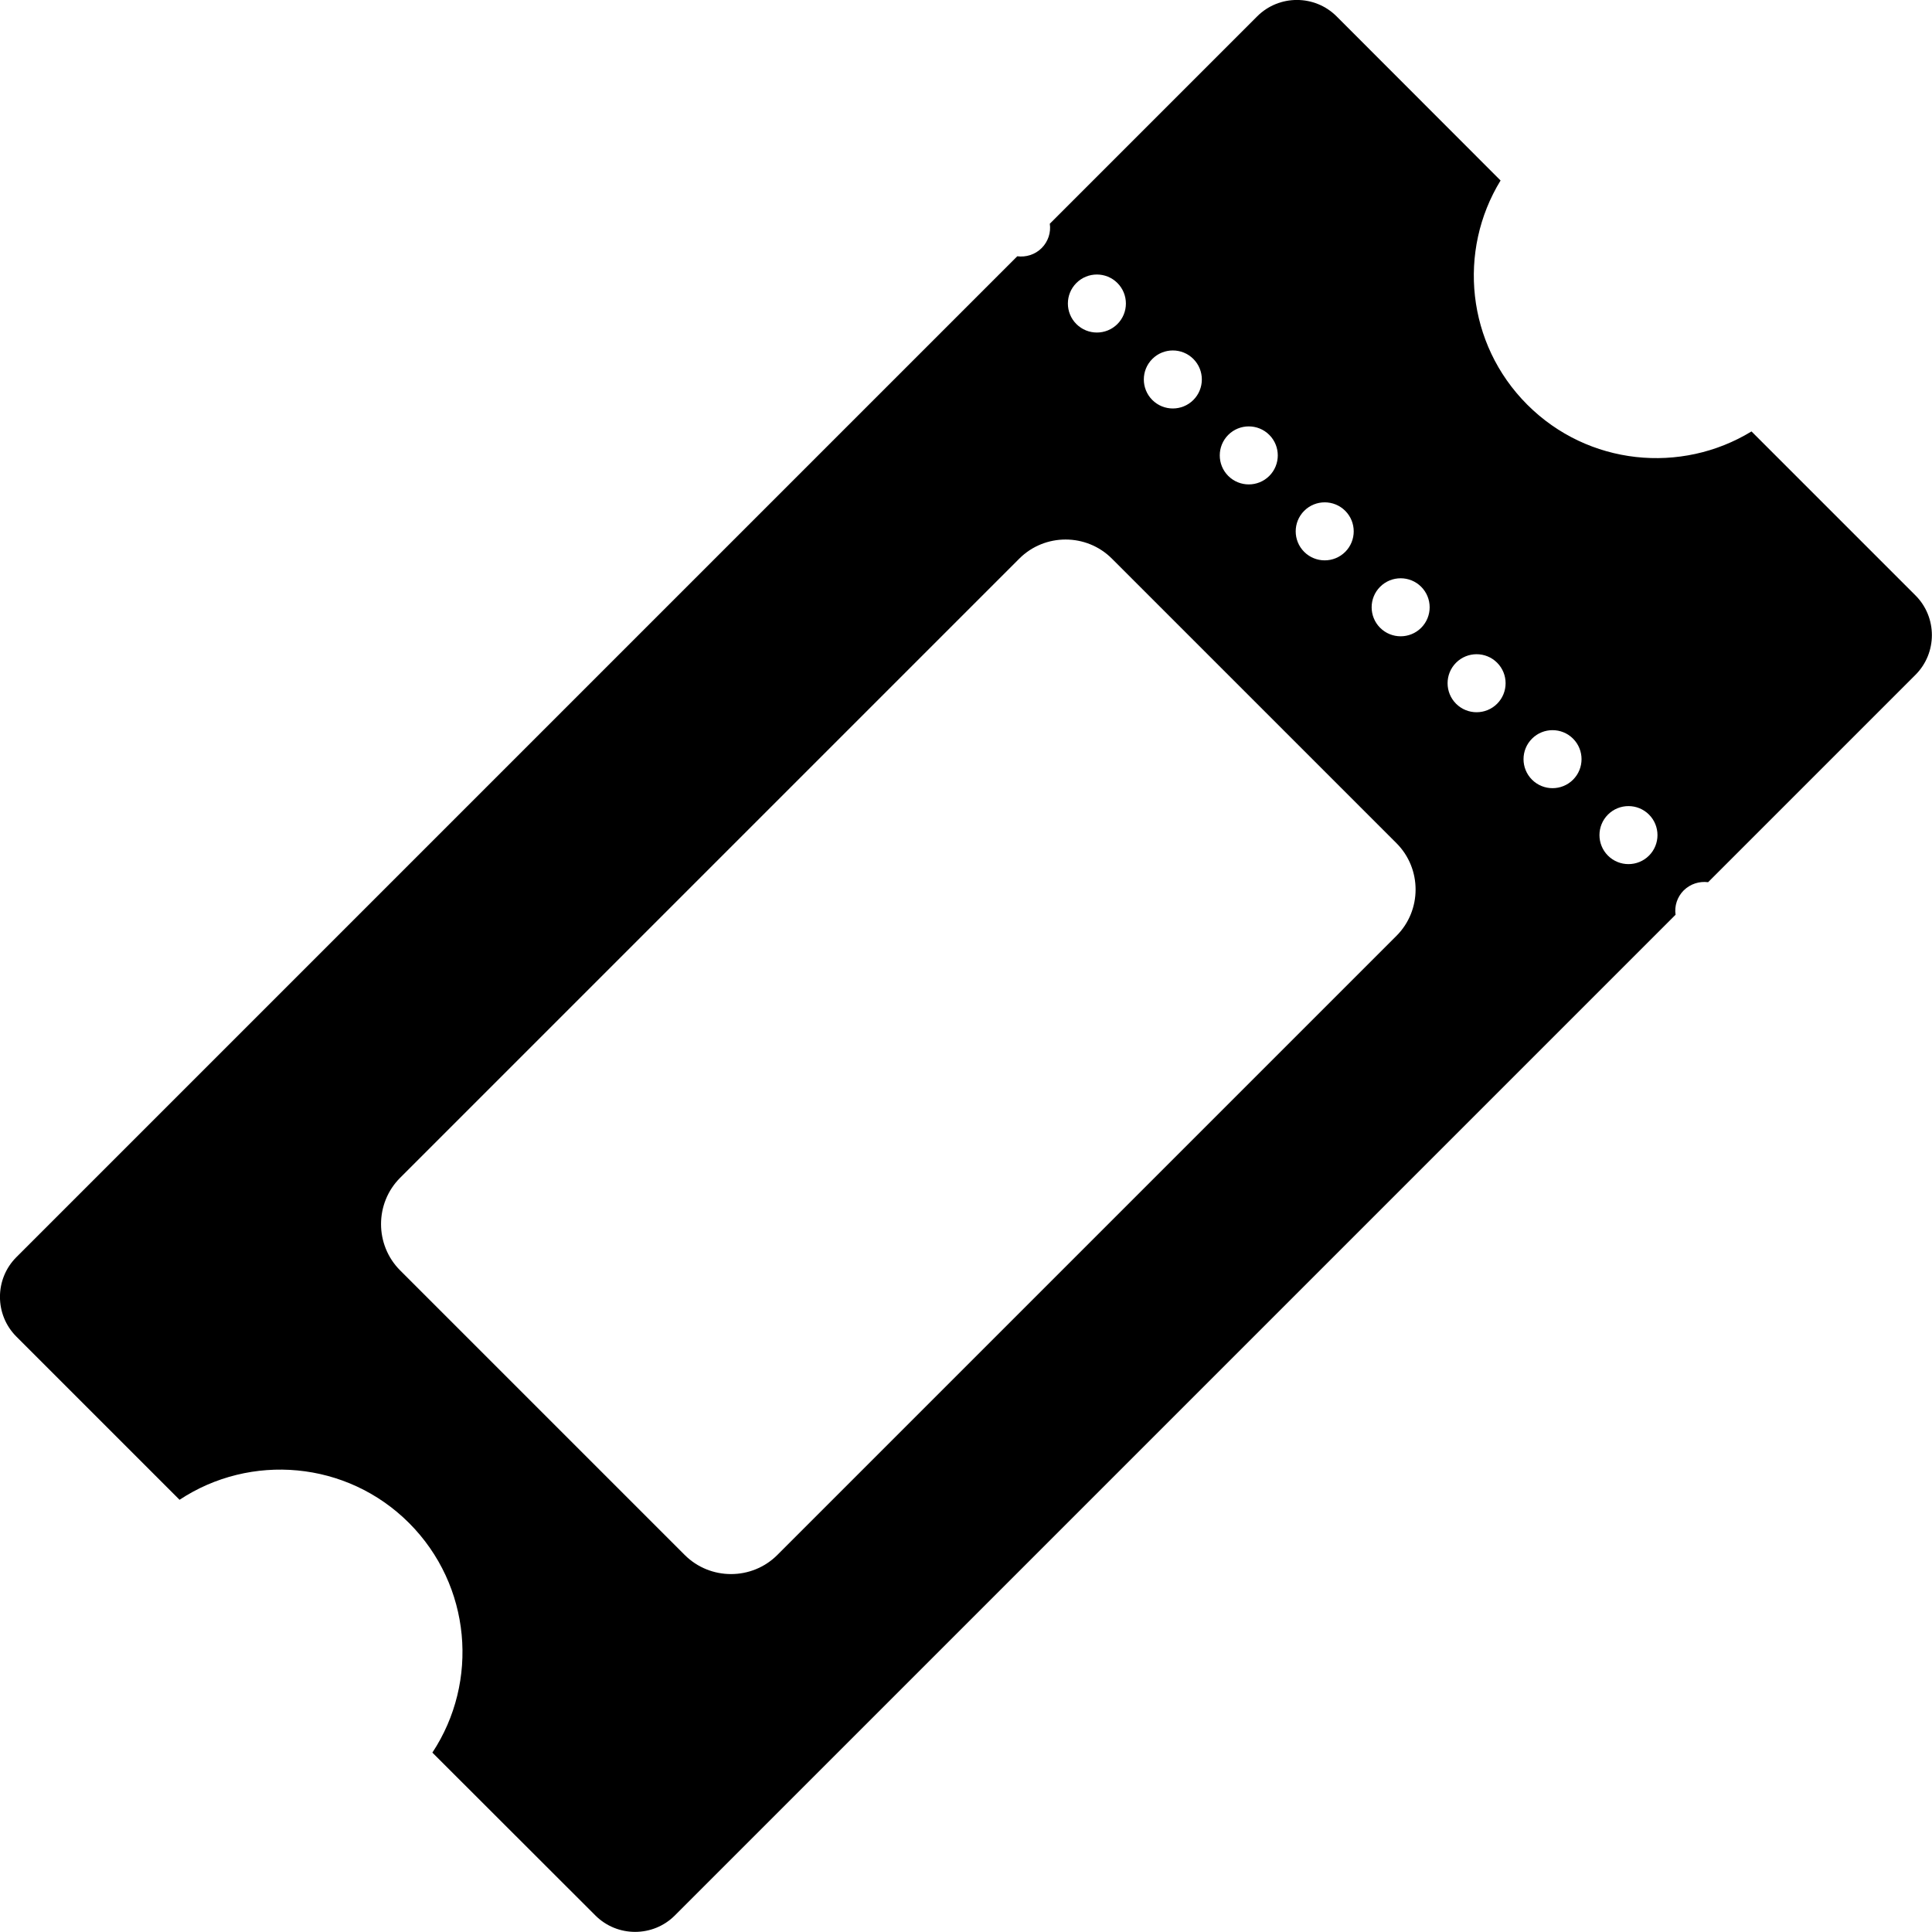
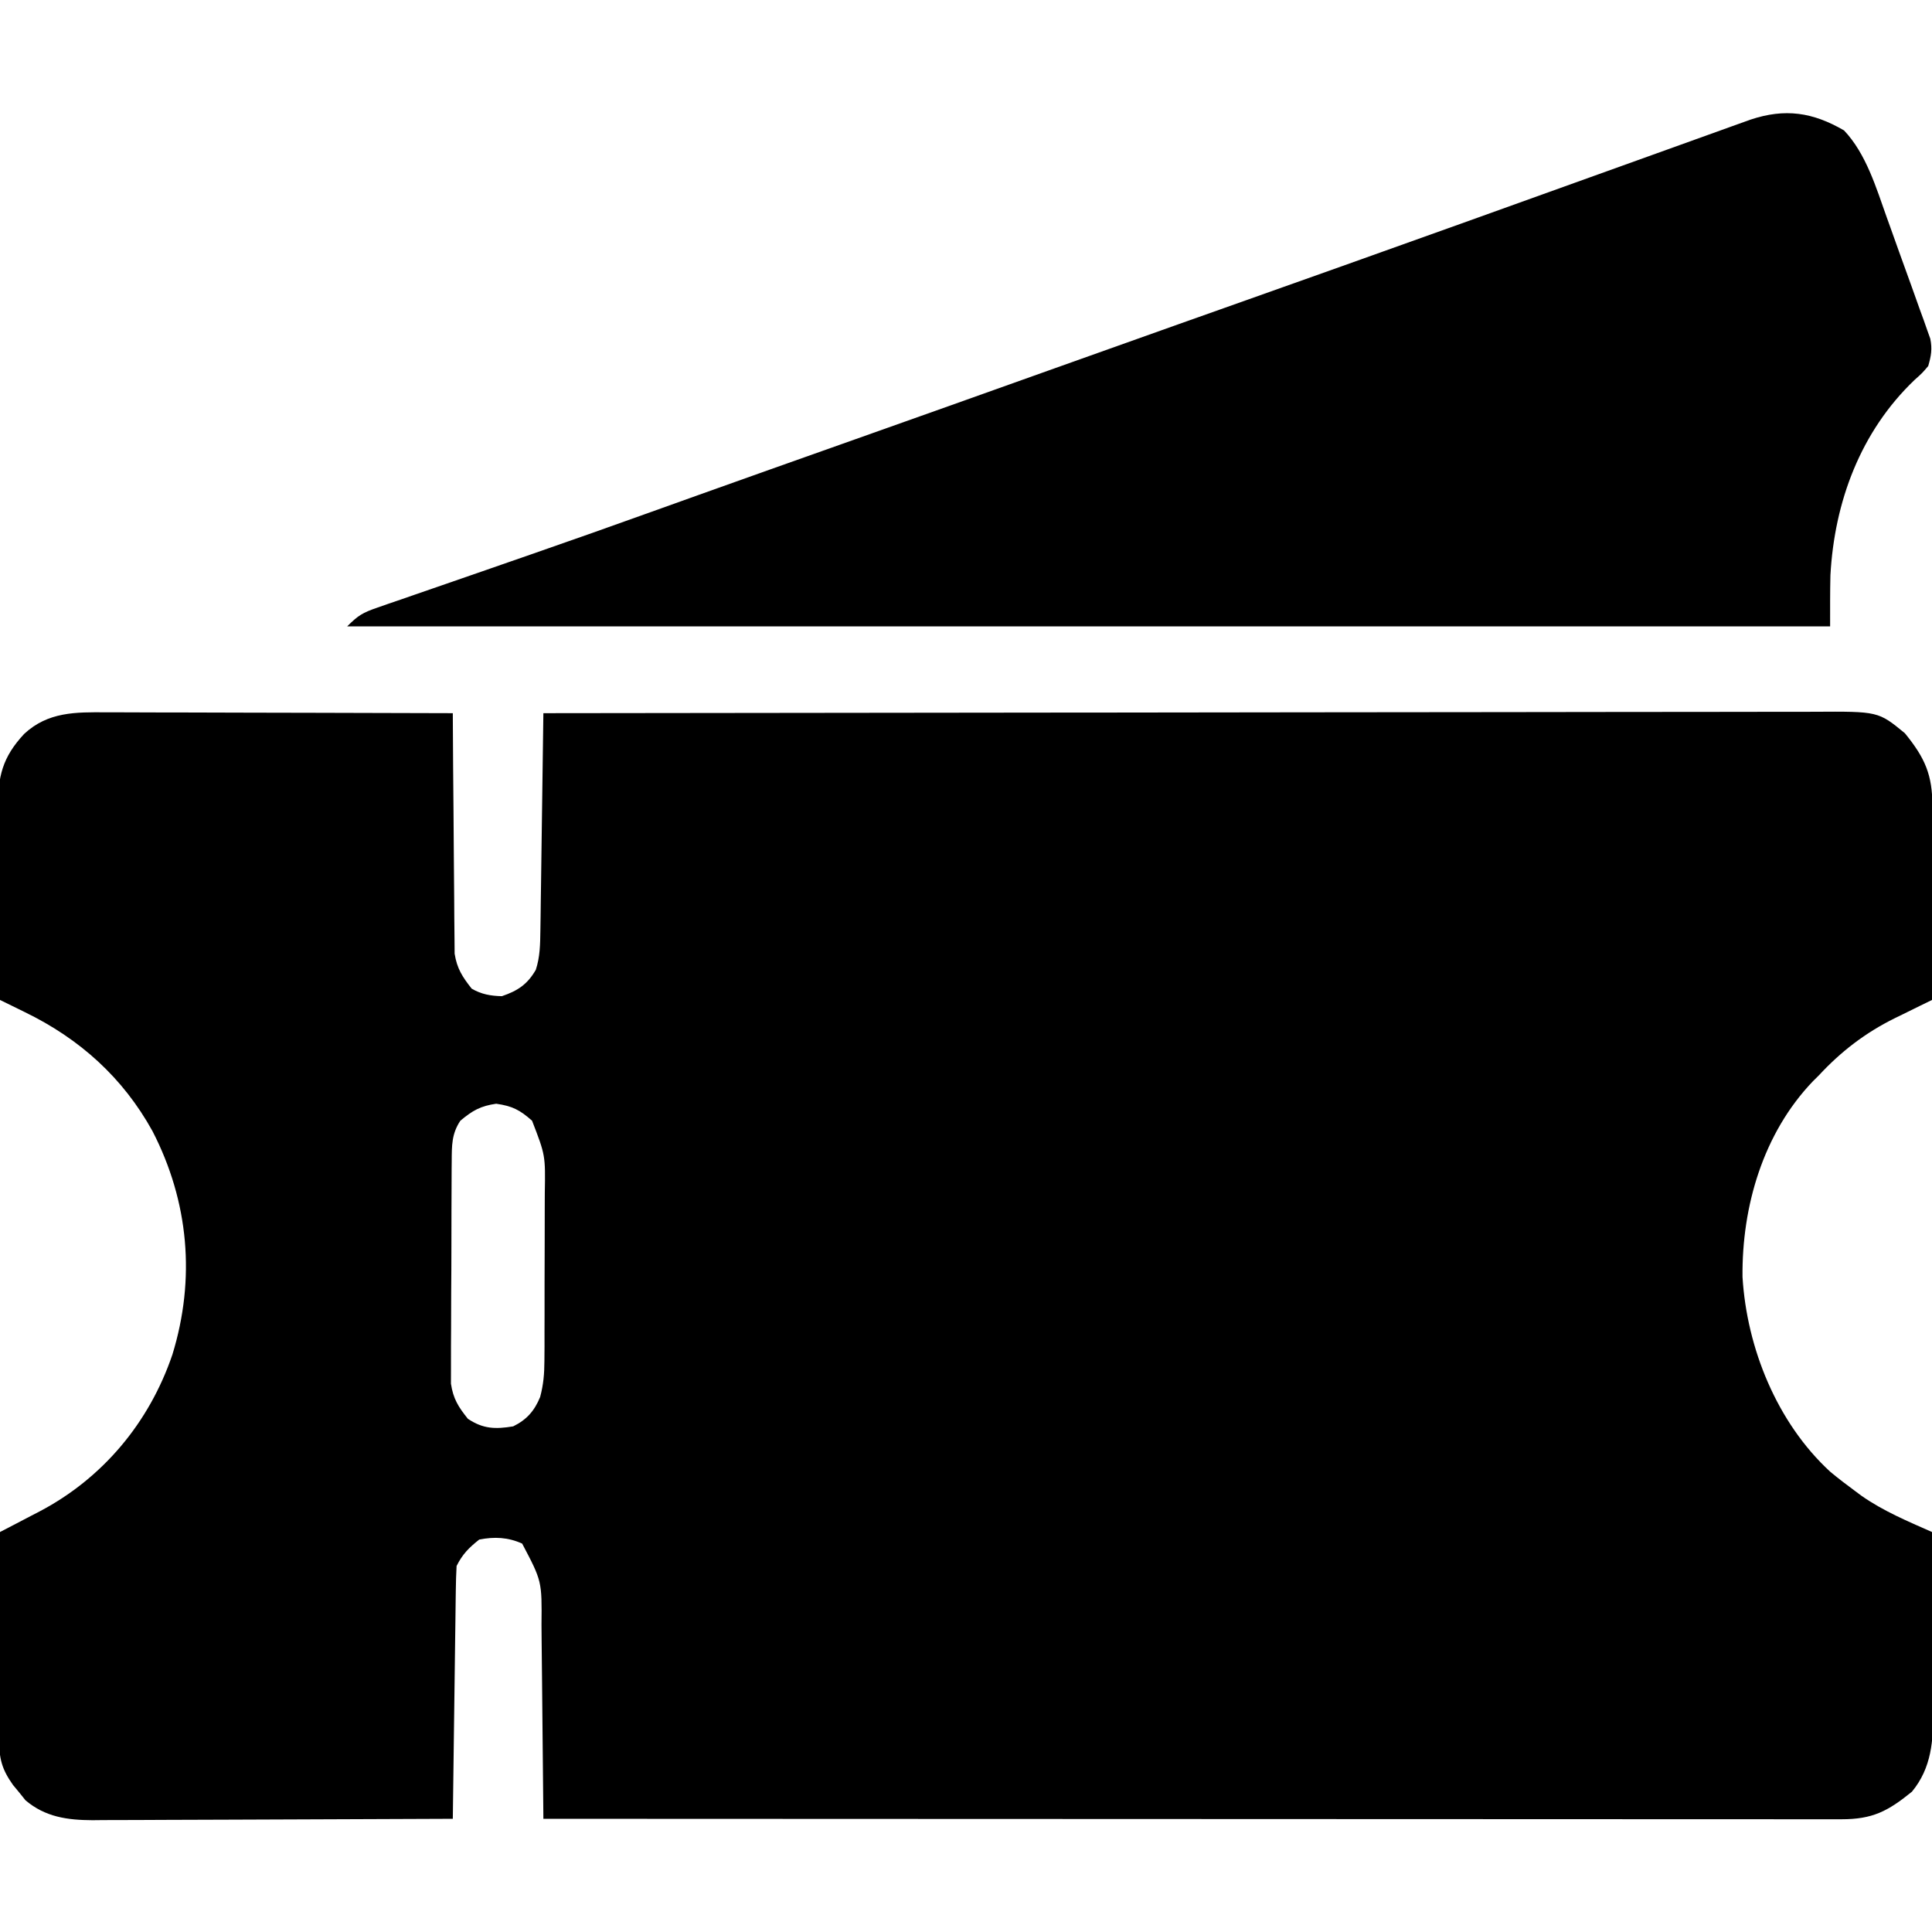
- <svg xmlns="http://www.w3.org/2000/svg" version="1.1" id="Layer_1" x="0px" y="0px" viewBox="0 0 122.88 122.88" style="enable-background:new 0 0 122.88 122.88" xml:space="preserve">
-   <style type="text/css">.st0{fill-rule:evenodd;clip-rule:evenodd;}</style>
-   <g>
-     <path class="st0" d="M1.04,79.96L64.7,16.3c0.55,0.07,1.13-0.1,1.55-0.52c0.42-0.42,0.6-1,0.52-1.55L79.96,1.04 c1.39-1.39,3.66-1.39,5.05,0l10.43,10.44c-2.74,4.47-2.17,10.39,1.7,14.26c3.87,3.87,9.79,4.43,14.26,1.7l10.43,10.43 c1.39,1.39,1.39,3.66,0,5.05l-13.19,13.19c-0.55-0.07-1.12,0.1-1.55,0.52c-0.42,0.42-0.6,1-0.52,1.55l-63.65,63.65 c-1.39,1.39-3.66,1.39-5.05,0L27.5,111.47c2.98-4.51,2.48-10.63-1.48-14.6c-3.97-3.97-10.09-4.46-14.6-1.48L1.04,85.01 C-0.35,83.62-0.35,81.35,1.04,79.96L1.04,79.96z M102.27,51.81c0.72-0.72,1.89-0.72,2.61,0c0.72,0.72,0.72,1.89,0,2.61 c-0.72,0.72-1.89,0.72-2.61,0C101.55,53.7,101.55,52.53,102.27,51.81L102.27,51.81z M97.44,46.98c0.72-0.72,1.89-0.72,2.61,0 c0.72,0.72,0.72,1.89,0,2.61c-0.72,0.72-1.89,0.72-2.61,0C96.72,48.87,96.72,47.7,97.44,46.98L97.44,46.98z M92.61,42.15 c0.72-0.72,1.89-0.72,2.61,0c0.72,0.72,0.72,1.89,0,2.61c-0.72,0.72-1.89,0.72-2.61,0C91.89,44.04,91.89,42.87,92.61,42.15 L92.61,42.15z M87.78,37.32c0.72-0.72,1.89-0.72,2.61,0c0.72,0.72,0.72,1.89,0,2.61c-0.72,0.72-1.89,0.72-2.61,0 C87.06,39.21,87.06,38.04,87.78,37.32L87.78,37.32z M82.95,32.49c0.72-0.72,1.89-0.72,2.61,0c0.72,0.72,0.72,1.89,0,2.61 c-0.72,0.72-1.89,0.72-2.61,0C82.23,34.38,82.23,33.21,82.95,32.49L82.95,32.49z M78.12,27.66c0.72-0.72,1.89-0.72,2.61,0 c0.72,0.72,0.72,1.89,0,2.61c-0.72,0.72-1.89,0.72-2.61,0C77.4,29.55,77.4,28.38,78.12,27.66L78.12,27.66z M73.29,22.83 c0.72-0.72,1.89-0.72,2.61,0c0.72,0.72,0.72,1.89,0,2.61c-0.72,0.72-1.89,0.72-2.61,0C72.57,24.72,72.57,23.55,73.29,22.83 L73.29,22.83z M68.46,18c0.72-0.72,1.89-0.72,2.61,0c0.72,0.72,0.72,1.89,0,2.61c-0.72,0.72-1.89,0.72-2.61,0 C67.74,19.89,67.74,18.72,68.46,18L68.46,18z M25.45,74.91l39.38-39.38c1.62-1.62,4.27-1.62,5.89,0l18.1,18.1 c1.62,1.62,1.62,4.27,0,5.89L49.44,98.9c-1.62,1.62-4.27,1.62-5.89,0l-18.1-18.1C23.83,79.18,23.83,76.53,25.45,74.91L25.45,74.91z" />
-   </g>
+ <svg xmlns="http://www.w3.org/2000/svg" version="1.1" width="512" height="512">
+   <path d="M0 0 C1.494 -0 1.494 -0 3.018 -0.001 C6.291 0.001 9.565 0.016 12.838 0.032 C15.115 0.035 17.392 0.038 19.669 0.04 C25.648 0.048 31.627 0.068 37.606 0.09 C43.713 0.11 49.819 0.119 55.926 0.129 C67.898 0.151 79.87 0.185 91.842 0.227 C91.848 1.466 91.848 1.466 91.853 2.73 C91.891 10.528 91.948 18.326 92.026 26.123 C92.065 30.132 92.098 34.14 92.113 38.149 C92.128 42.02 92.163 45.891 92.21 49.762 C92.225 51.236 92.233 52.71 92.234 54.185 C92.236 56.256 92.263 58.325 92.296 60.396 C92.305 61.572 92.314 62.749 92.323 63.962 C92.951 67.911 94.382 70.111 96.842 73.227 C99.415 74.732 101.871 75.153 104.842 75.227 C109.054 73.796 111.614 72.096 113.842 68.227 C114.957 64.783 114.998 61.502 115.047 57.898 C115.067 56.617 115.087 55.336 115.108 54.016 C115.125 52.623 115.142 51.23 115.158 49.836 C115.179 48.407 115.2 46.978 115.221 45.549 C115.277 41.794 115.326 38.039 115.374 34.284 C115.425 30.45 115.48 26.616 115.535 22.782 C115.643 15.264 115.744 7.745 115.842 0.227 C160.149 0.158 204.457 0.106 248.764 0.074 C253.995 0.07 259.226 0.066 264.457 0.062 C265.498 0.061 266.539 0.061 267.612 0.06 C284.474 0.047 301.336 0.023 318.198 -0.004 C335.499 -0.032 352.801 -0.049 370.103 -0.055 C380.779 -0.059 391.455 -0.072 402.131 -0.097 C409.452 -0.113 416.773 -0.117 424.094 -0.113 C428.318 -0.112 432.541 -0.114 436.765 -0.131 C440.635 -0.145 444.504 -0.146 448.374 -0.136 C449.771 -0.134 451.169 -0.138 452.566 -0.148 C469.606 -0.256 469.606 -0.256 476.655 5.54 C482.015 12.125 483.974 16.581 483.956 25.027 C483.955 26.168 483.955 27.309 483.955 28.484 C483.95 29.705 483.945 30.926 483.94 32.184 C483.938 33.442 483.937 34.7 483.935 35.997 C483.931 39.329 483.922 42.661 483.911 45.993 C483.9 49.399 483.896 52.804 483.891 56.209 C483.88 62.882 483.863 69.555 483.842 76.227 C482.747 76.762 481.652 77.296 480.524 77.847 C479.072 78.564 477.619 79.28 476.166 79.997 C475.447 80.347 474.727 80.698 473.985 81.059 C466.185 84.921 459.767 89.835 453.842 96.227 C453.323 96.741 452.803 97.256 452.268 97.786 C439.097 111.549 433.434 130.925 433.627 149.629 C434.754 168.491 442.777 188.277 456.842 201.227 C459.016 203.035 461.25 204.742 463.53 206.415 C464.057 206.807 464.584 207.199 465.127 207.603 C470.92 211.667 477.392 214.376 483.842 217.227 C483.912 224.503 483.965 231.78 483.997 239.056 C484.013 242.436 484.034 245.816 484.068 249.195 C484.105 253.09 484.122 256.984 484.135 260.879 C484.15 262.08 484.166 263.28 484.182 264.517 C484.184 272.531 483.768 279.669 478.53 286.04 C472.137 291.242 468.057 293.353 459.884 293.35 C458.657 293.352 457.429 293.354 456.165 293.356 C454.801 293.353 453.437 293.35 452.074 293.347 C450.627 293.348 449.179 293.349 447.732 293.35 C443.751 293.352 439.769 293.348 435.788 293.343 C431.496 293.339 427.204 293.34 422.913 293.341 C415.475 293.342 408.038 293.338 400.601 293.333 C389.847 293.325 379.094 293.322 368.341 293.321 C350.895 293.319 333.45 293.312 316.004 293.302 C299.056 293.293 282.107 293.286 265.158 293.282 C263.592 293.282 263.592 293.282 261.994 293.281 C256.754 293.28 251.515 293.279 246.276 293.277 C202.798 293.267 159.32 293.249 115.842 293.227 C115.836 292.441 115.83 291.655 115.824 290.844 C115.766 283.415 115.694 275.985 115.606 268.556 C115.562 264.737 115.522 260.918 115.496 257.099 C115.469 253.409 115.429 249.72 115.379 246.031 C115.362 244.627 115.351 243.223 115.344 241.82 C115.463 230.244 115.463 230.244 110.217 220.29 C106.453 218.606 102.881 218.435 98.842 219.227 C96.086 221.409 94.406 223.099 92.842 226.227 C92.721 228.351 92.665 230.478 92.637 232.604 C92.627 233.258 92.617 233.912 92.607 234.586 C92.575 236.75 92.55 238.914 92.526 241.079 C92.505 242.578 92.484 244.077 92.463 245.577 C92.407 249.525 92.358 253.474 92.31 257.423 C92.26 261.452 92.204 265.48 92.149 269.508 C92.041 277.414 91.94 285.321 91.842 293.227 C78.551 293.297 65.259 293.35 51.968 293.382 C45.796 293.398 39.624 293.419 33.452 293.453 C27.493 293.486 21.535 293.504 15.576 293.512 C13.305 293.517 11.034 293.528 8.763 293.544 C5.577 293.566 2.391 293.569 -0.795 293.568 C-2.196 293.584 -2.196 293.584 -3.626 293.6 C-10.265 293.569 -16.153 292.777 -21.4 288.325 C-21.939 287.653 -22.478 286.982 -23.033 286.29 C-23.587 285.621 -24.142 284.952 -24.713 284.262 C-27.656 280.117 -28.406 277.302 -28.385 272.173 C-28.385 270.952 -28.385 269.731 -28.385 268.473 C-28.374 267.16 -28.364 265.846 -28.353 264.493 C-28.35 263.131 -28.347 261.769 -28.345 260.407 C-28.337 256.83 -28.317 253.252 -28.295 249.675 C-28.275 246.022 -28.266 242.369 -28.256 238.715 C-28.234 231.552 -28.2 224.39 -28.158 217.227 C-27 216.627 -25.841 216.026 -24.648 215.408 C-23.108 214.603 -21.569 213.798 -20.029 212.993 C-19.268 212.599 -18.507 212.205 -17.723 211.8 C-0.944 202.997 11.403 188.223 17.522 170.227 C23.709 150.138 21.892 129.667 12.249 110.98 C4.424 96.815 -7.038 86.519 -21.545 79.469 C-22.184 79.154 -22.824 78.839 -23.484 78.514 C-25.04 77.748 -26.599 76.987 -28.158 76.227 C-28.274 68.412 -28.363 60.597 -28.417 52.781 C-28.443 49.151 -28.478 45.522 -28.535 41.893 C-28.59 38.385 -28.619 34.877 -28.632 31.369 C-28.646 29.391 -28.685 27.412 -28.724 25.434 C-28.727 16.979 -27.521 11.91 -21.75 5.716 C-15.44 -0.151 -8.103 -0.063 0 0 Z M93.842 108.227 C91.521 111.704 91.578 114.806 91.552 118.92 C91.545 119.584 91.538 120.248 91.531 120.932 C91.512 123.121 91.508 125.311 91.506 127.5 C91.5 129.027 91.493 130.554 91.486 132.081 C91.474 135.281 91.47 138.48 91.471 141.679 C91.472 145.77 91.444 149.861 91.41 153.952 C91.388 157.106 91.384 160.259 91.385 163.413 C91.382 164.921 91.373 166.429 91.358 167.936 C91.338 170.05 91.344 172.162 91.356 174.275 C91.353 175.476 91.351 176.676 91.348 177.913 C91.947 181.932 93.316 184.077 95.842 187.227 C99.88 189.919 103.098 190.012 107.842 189.227 C111.409 187.474 113.462 185.151 114.985 181.444 C115.872 178.113 116.102 175.316 116.117 171.874 C116.126 170.636 116.136 169.397 116.146 168.121 C116.145 166.783 116.144 165.444 116.143 164.106 C116.147 162.719 116.151 161.332 116.156 159.945 C116.163 157.044 116.163 154.143 116.158 151.242 C116.152 147.539 116.169 143.837 116.192 140.134 C116.207 137.271 116.208 134.408 116.205 131.545 C116.205 130.18 116.21 128.816 116.22 127.451 C116.389 117.399 116.389 117.399 112.842 108.227 C109.618 105.37 107.608 104.337 103.342 103.727 C99.169 104.323 97.06 105.533 93.842 108.227 Z " fill="#000000" transform="translate(28.15796,188.7729)" />
+   <path d="M0 0 C5.853 6.169 8.521 15.195 11.336 23.082 C11.686 24.055 12.037 25.028 12.398 26.03 C13.129 28.067 13.856 30.104 14.581 32.143 C15.692 35.264 16.824 38.377 17.957 41.49 C18.668 43.479 19.378 45.468 20.086 47.457 C20.425 48.384 20.765 49.311 21.115 50.267 C21.419 51.135 21.723 52.003 22.037 52.898 C22.308 53.656 22.579 54.414 22.859 55.195 C23.41 57.922 23.087 59.78 22.312 62.438 C20.711 64.324 20.711 64.324 18.688 66.125 C4.379 79.795 -2.553 98.407 -3.609 117.926 C-3.71 122.429 -3.688 126.934 -3.688 131.438 C-133.377 131.438 -263.067 131.438 -396.688 131.438 C-393.754 128.504 -392.538 127.795 -388.781 126.499 C-387.774 126.147 -386.767 125.794 -385.729 125.431 C-384.631 125.057 -383.533 124.683 -382.402 124.297 C-381.256 123.898 -380.111 123.5 -378.93 123.089 C-376.458 122.23 -373.984 121.374 -371.509 120.524 C-367.584 119.175 -363.664 117.814 -359.745 116.451 C-358.424 115.991 -357.103 115.532 -355.782 115.073 C-355.129 114.845 -354.475 114.618 -353.802 114.384 C-351.816 113.694 -349.83 113.005 -347.844 112.316 C-337.207 108.628 -326.597 104.867 -316 101.062 C-312.663 99.866 -309.326 98.671 -305.988 97.477 C-305.124 97.167 -304.26 96.858 -303.369 96.539 C-290.831 92.053 -278.277 87.61 -265.727 83.16 C-246.896 76.484 -228.068 69.798 -209.257 63.068 C-198.243 59.128 -187.224 55.205 -176.199 51.297 C-175.562 51.071 -174.924 50.845 -174.267 50.612 C-170.976 49.445 -167.685 48.279 -164.394 47.112 C-143.459 39.691 -122.531 32.251 -101.625 24.75 C-100.035 24.18 -100.035 24.18 -98.413 23.598 C-87.749 19.772 -77.087 15.941 -66.426 12.107 C-60.851 10.103 -55.276 8.1 -49.701 6.098 C-46.195 4.838 -42.69 3.576 -39.185 2.314 C-37.06 1.55 -34.934 0.787 -32.809 0.023 C-31.838 -0.327 -30.868 -0.677 -29.869 -1.037 C-28.977 -1.357 -28.085 -1.677 -27.166 -2.006 C-26.393 -2.284 -25.62 -2.562 -24.824 -2.849 C-15.615 -5.925 -8.275 -4.811 0 0 Z " fill="#000000" transform="translate(488.6875,34.5625)" />
</svg>
